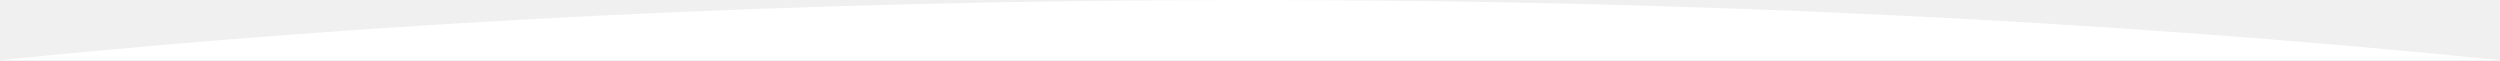
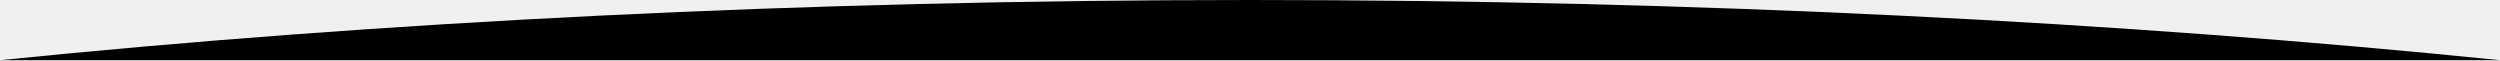
- <svg xmlns="http://www.w3.org/2000/svg" version="1.1" id="Layer_1" x="0px" y="0px" viewBox="0 0 1512 36.4" style="enable-background:new 0 0 1512 36.4;" xml:space="preserve">
-   <style type="text/css">
- 	.st0{fill-rule:evenodd;clip-rule:evenodd;fill:#FFFFFF;}
- </style>
-   <path class="st0" d="M1512,36.4C1282.7,13.1,1026.4,0,756,0S229.3,13.1,0,36.4H1512z" />
+ <svg xmlns="http://www.w3.org/2000/svg" class="absolute bottom-0 left-0 h-auto w-full z-10" fill="currentColor" xml:space="preserve" viewBox="0 0 1512 36.4">
+   <path d="M1512 36.4C1282.7 13.1 1026.4 0 756 0S229.3 13.1 0 36.4z" />
</svg>
